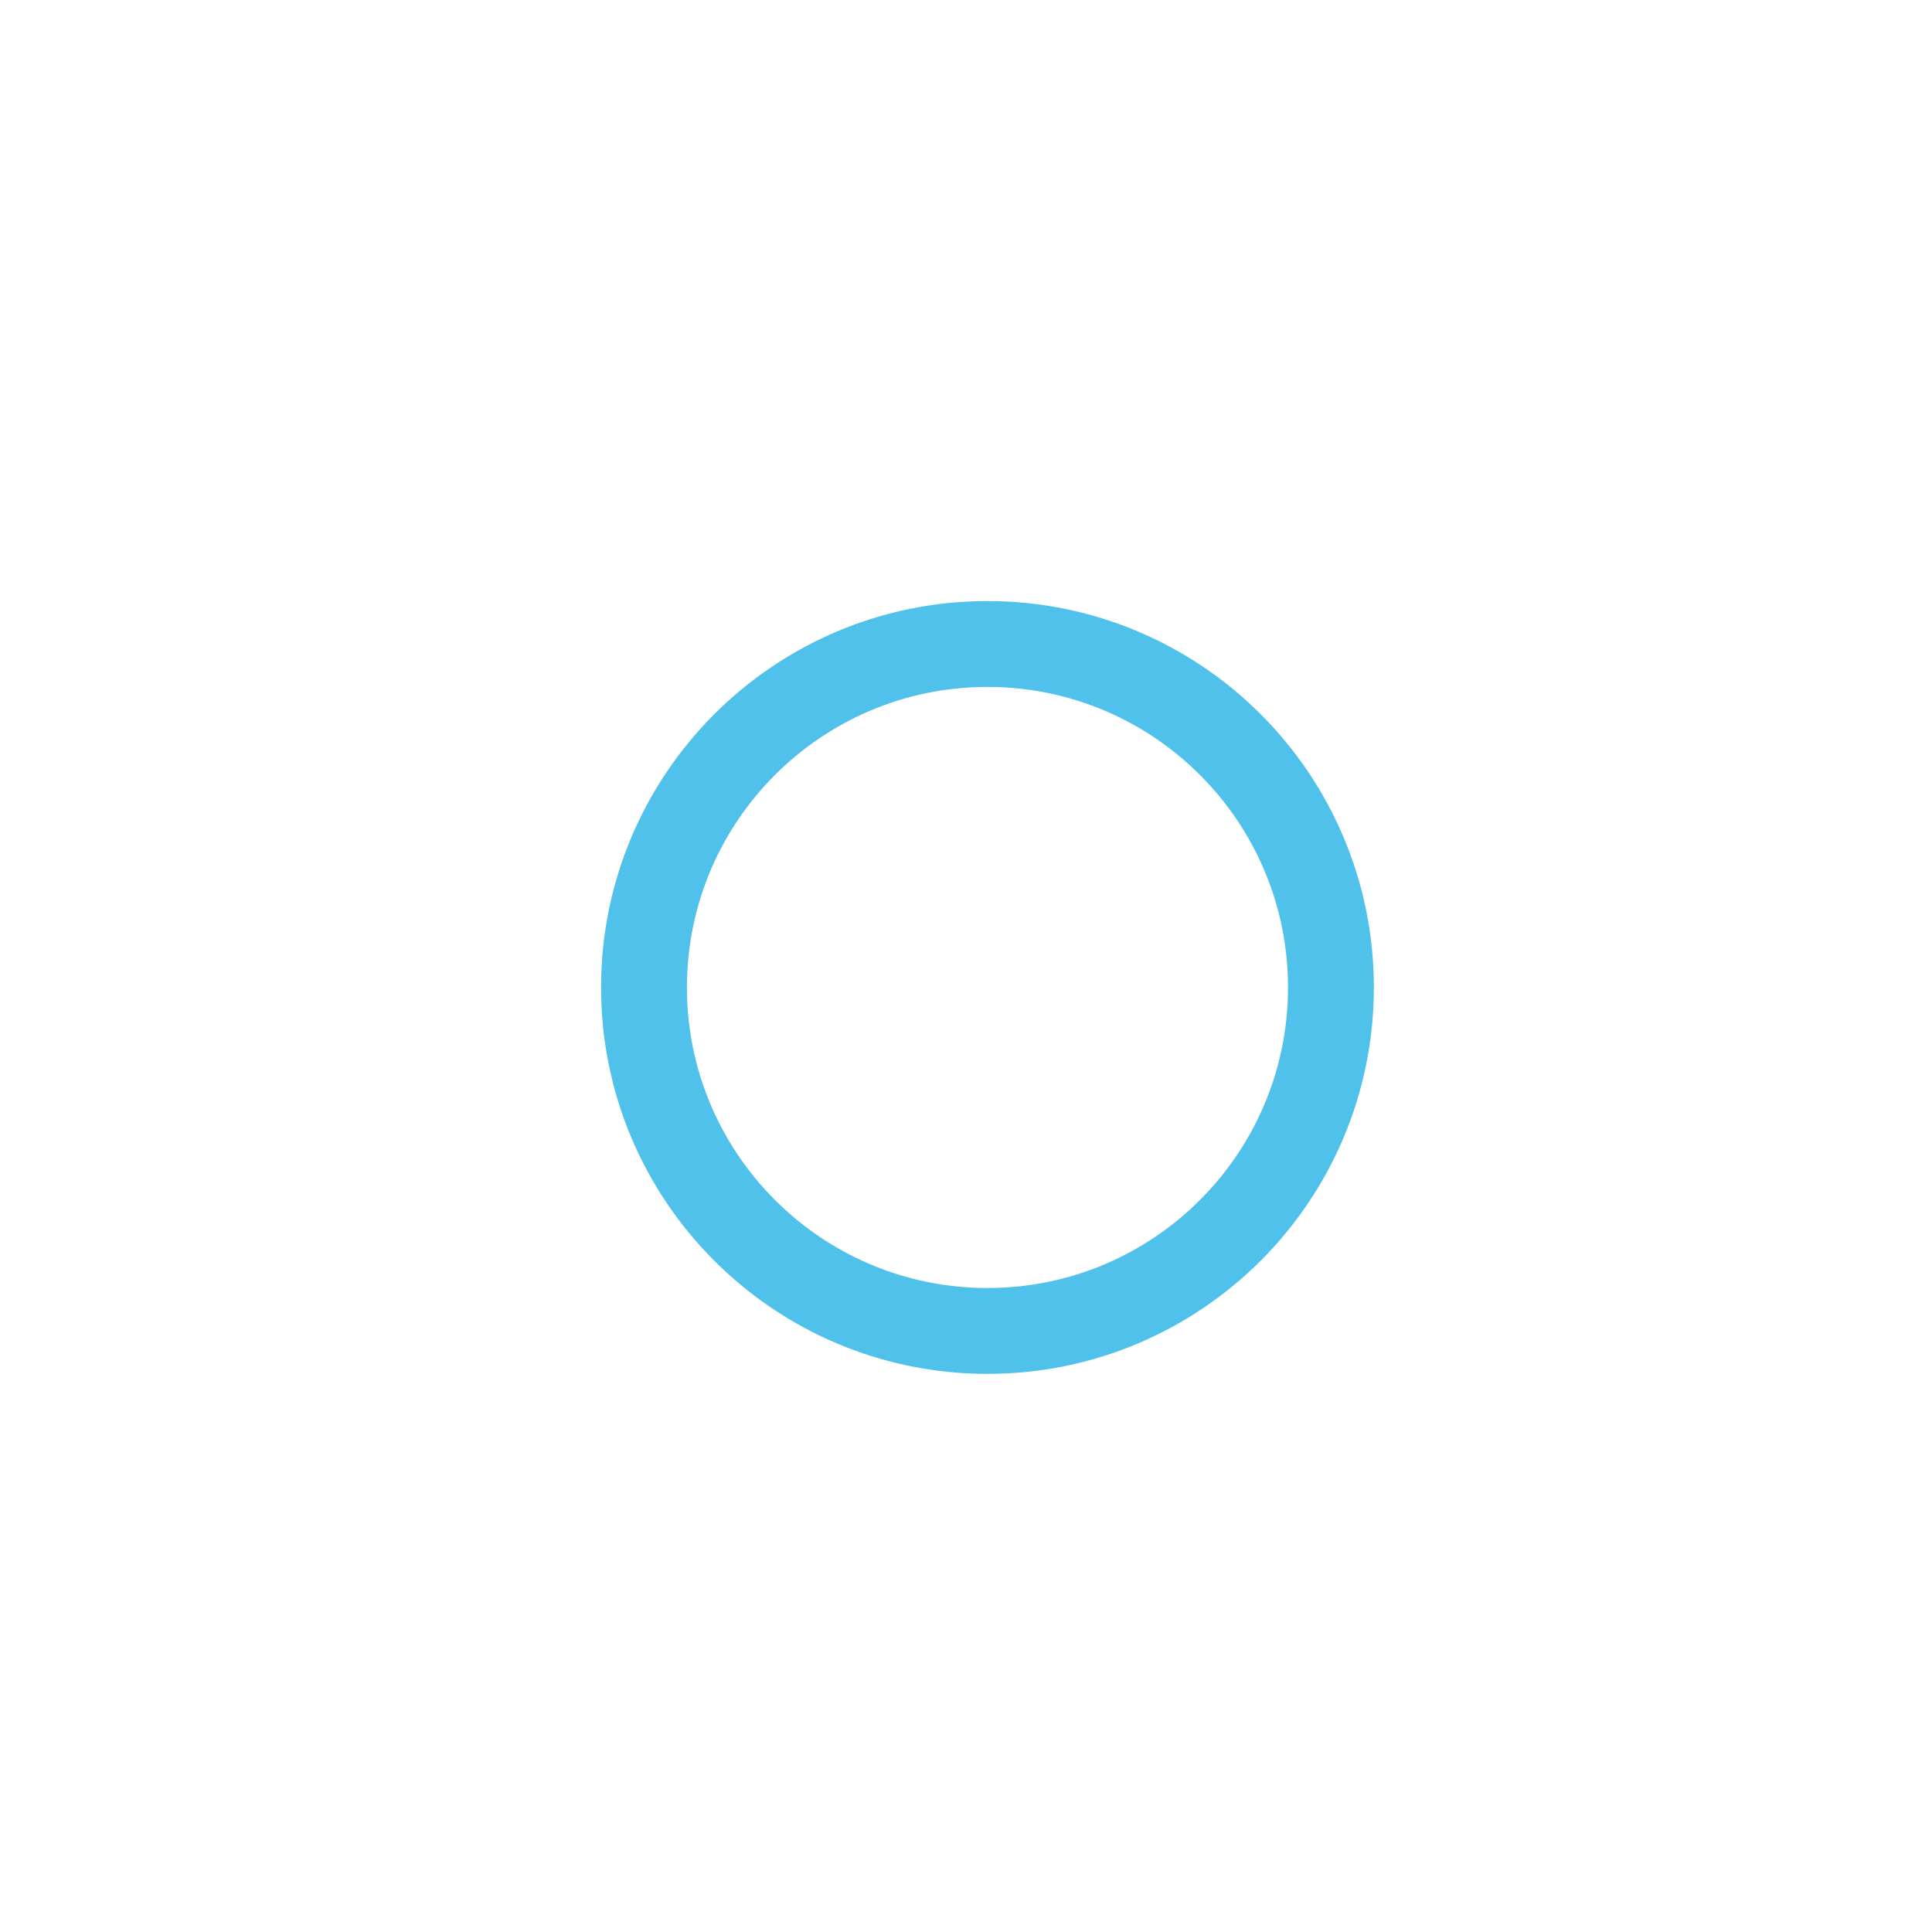
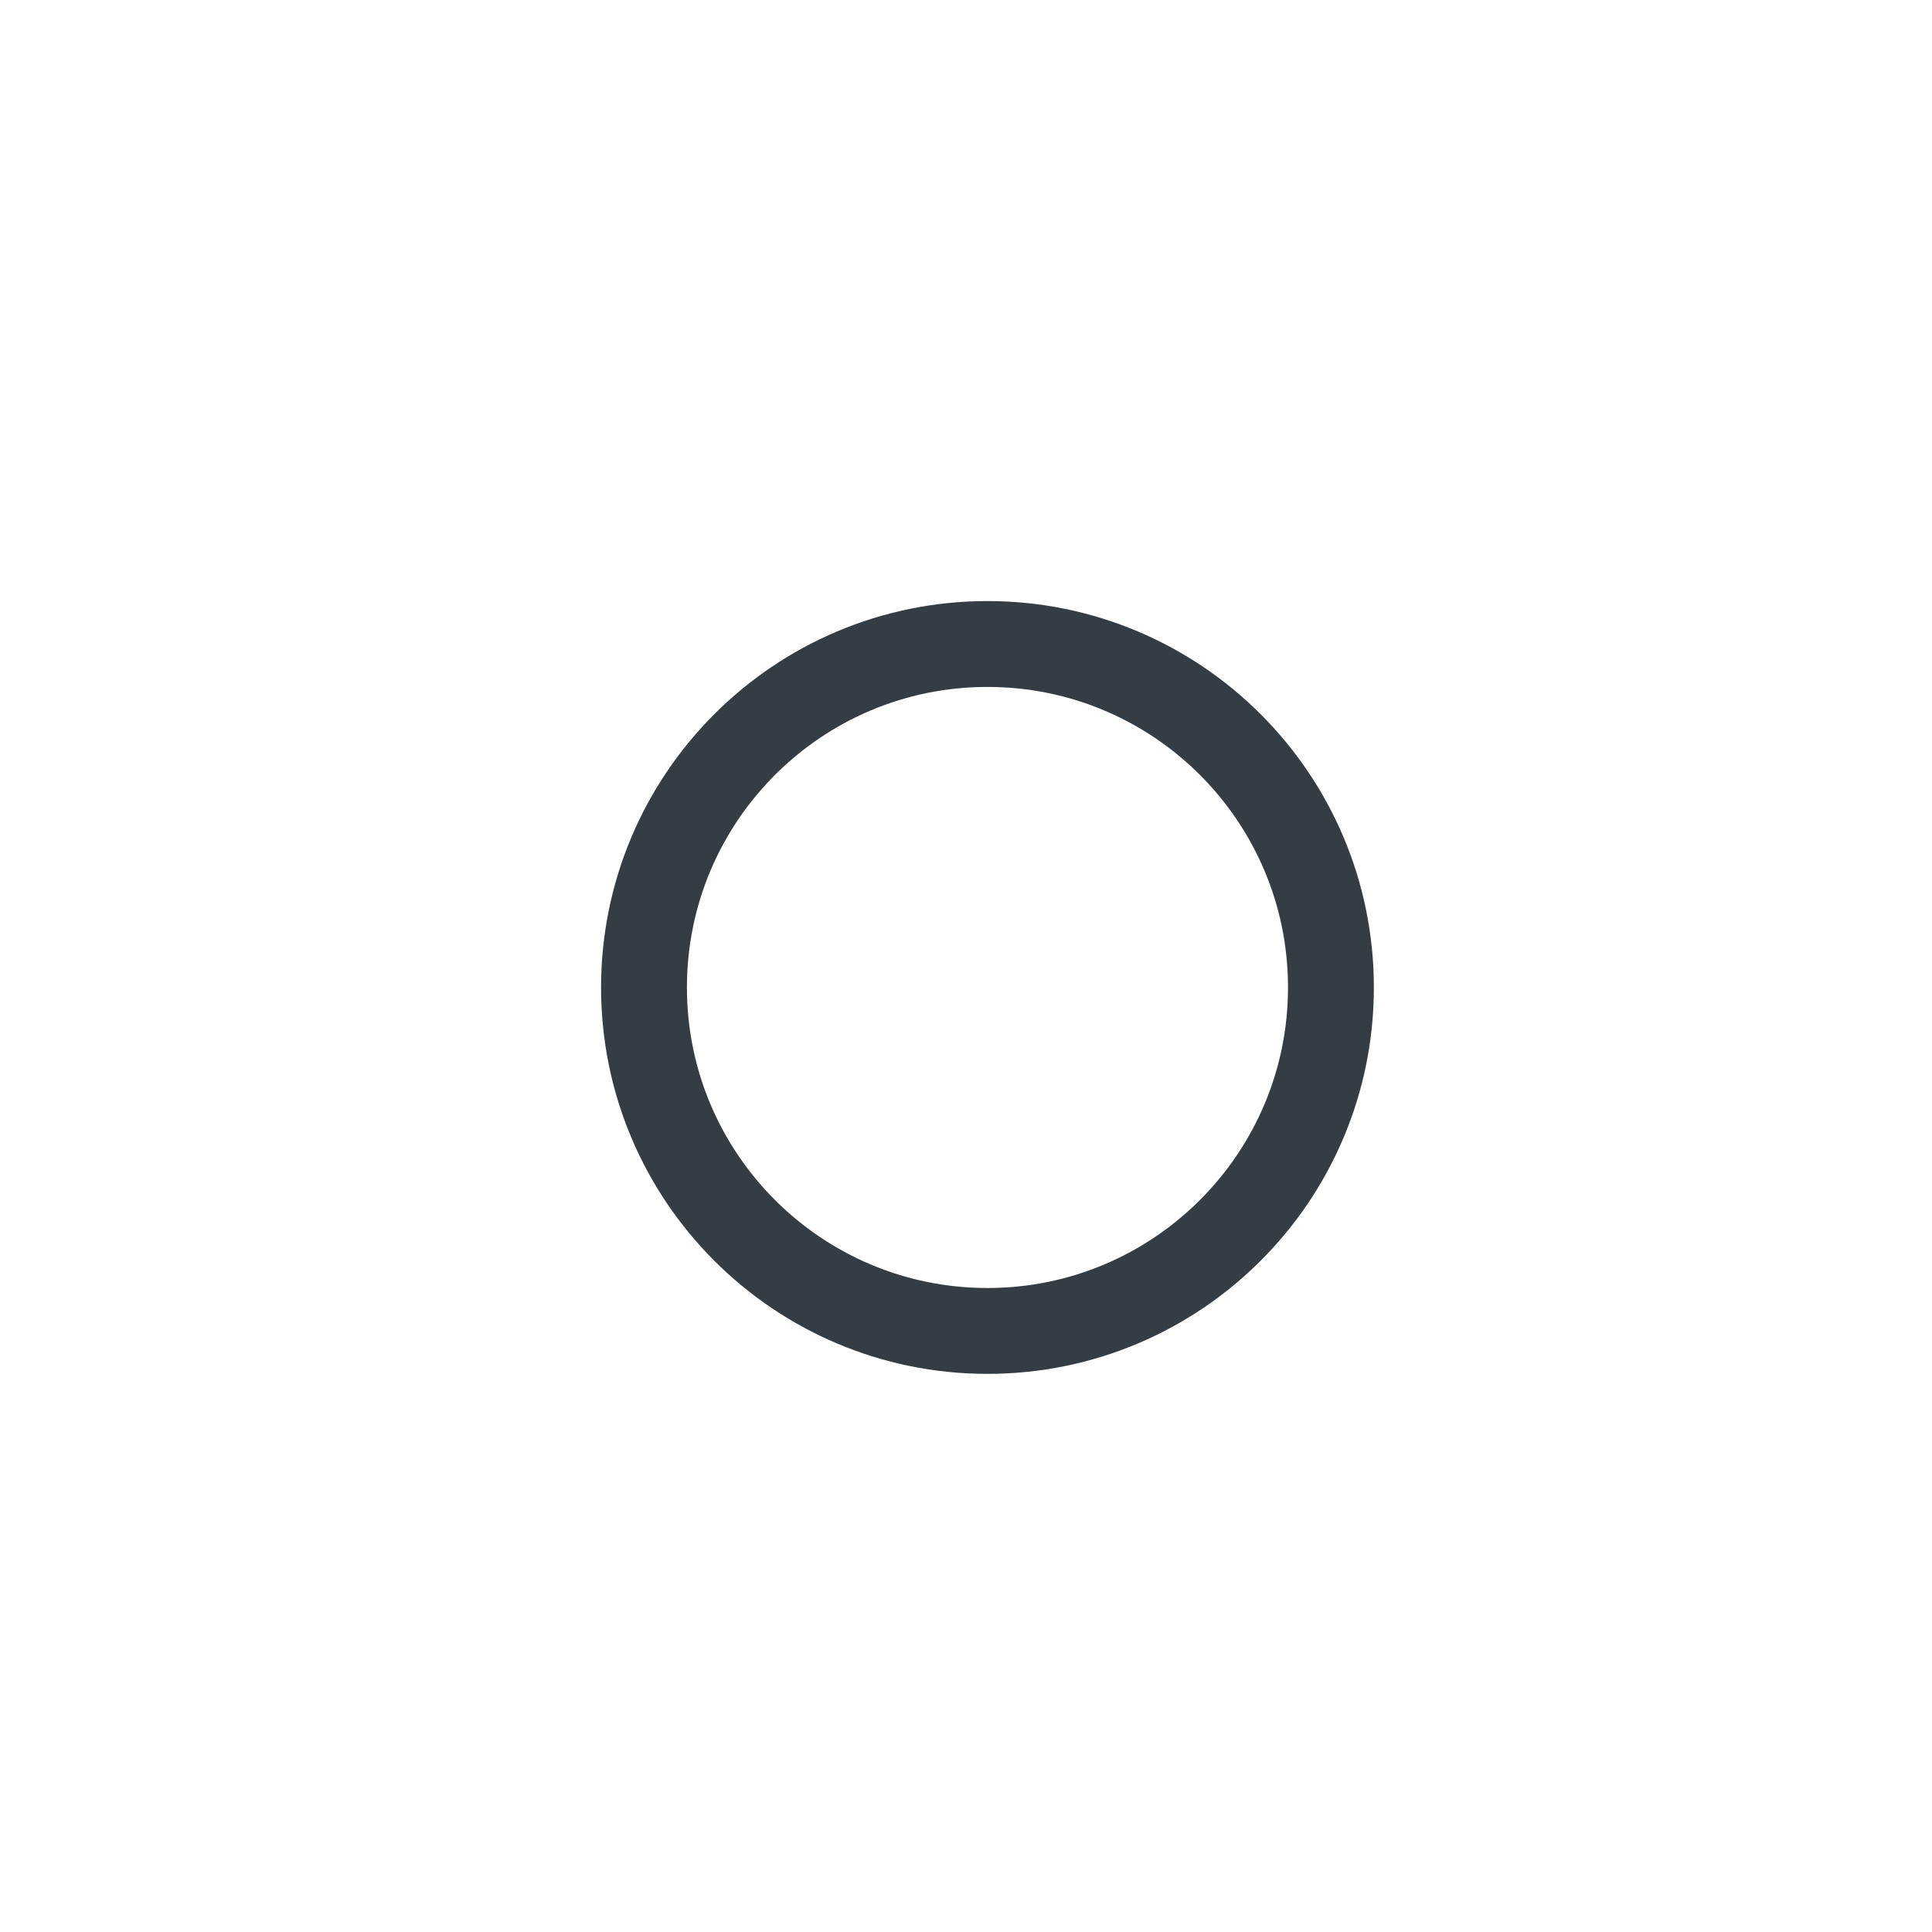
- <svg xmlns="http://www.w3.org/2000/svg" width="45" height="45" viewBox="0 0 45 45" stroke="#4FC1EA">
+ <svg xmlns="http://www.w3.org/2000/svg" width="45" height="45" viewBox="0 0 45 45" stroke="#353D44">
  <g fill="none" fill-rule="evenodd" transform="translate(1 1)" stroke-width="2">
    <circle cx="22" cy="22" r="6" stroke-opacity="0">
      <animate attributeName="r" begin="1.5s" dur="3s" values="6;22" calcMode="linear" repeatCount="indefinite" />
      <animate attributeName="stroke-opacity" begin="1.5s" dur="3s" values="1;0" calcMode="linear" repeatCount="indefinite" />
      <animate attributeName="stroke-width" begin="1.5s" dur="3s" values="2;0" calcMode="linear" repeatCount="indefinite" />
    </circle>
    <circle cx="22" cy="22" r="6" stroke-opacity="0">
      <animate attributeName="r" begin="3s" dur="3s" values="6;22" calcMode="linear" repeatCount="indefinite" />
      <animate attributeName="stroke-opacity" begin="3s" dur="3s" values="1;0" calcMode="linear" repeatCount="indefinite" />
      <animate attributeName="stroke-width" begin="3s" dur="3s" values="2;0" calcMode="linear" repeatCount="indefinite" />
    </circle>
    <circle cx="22" cy="22" r="8">
      <animate attributeName="r" begin="0s" dur="1.5s" values="6;1;2;3;4;5;6" calcMode="linear" repeatCount="indefinite" />
    </circle>
  </g>
</svg>
